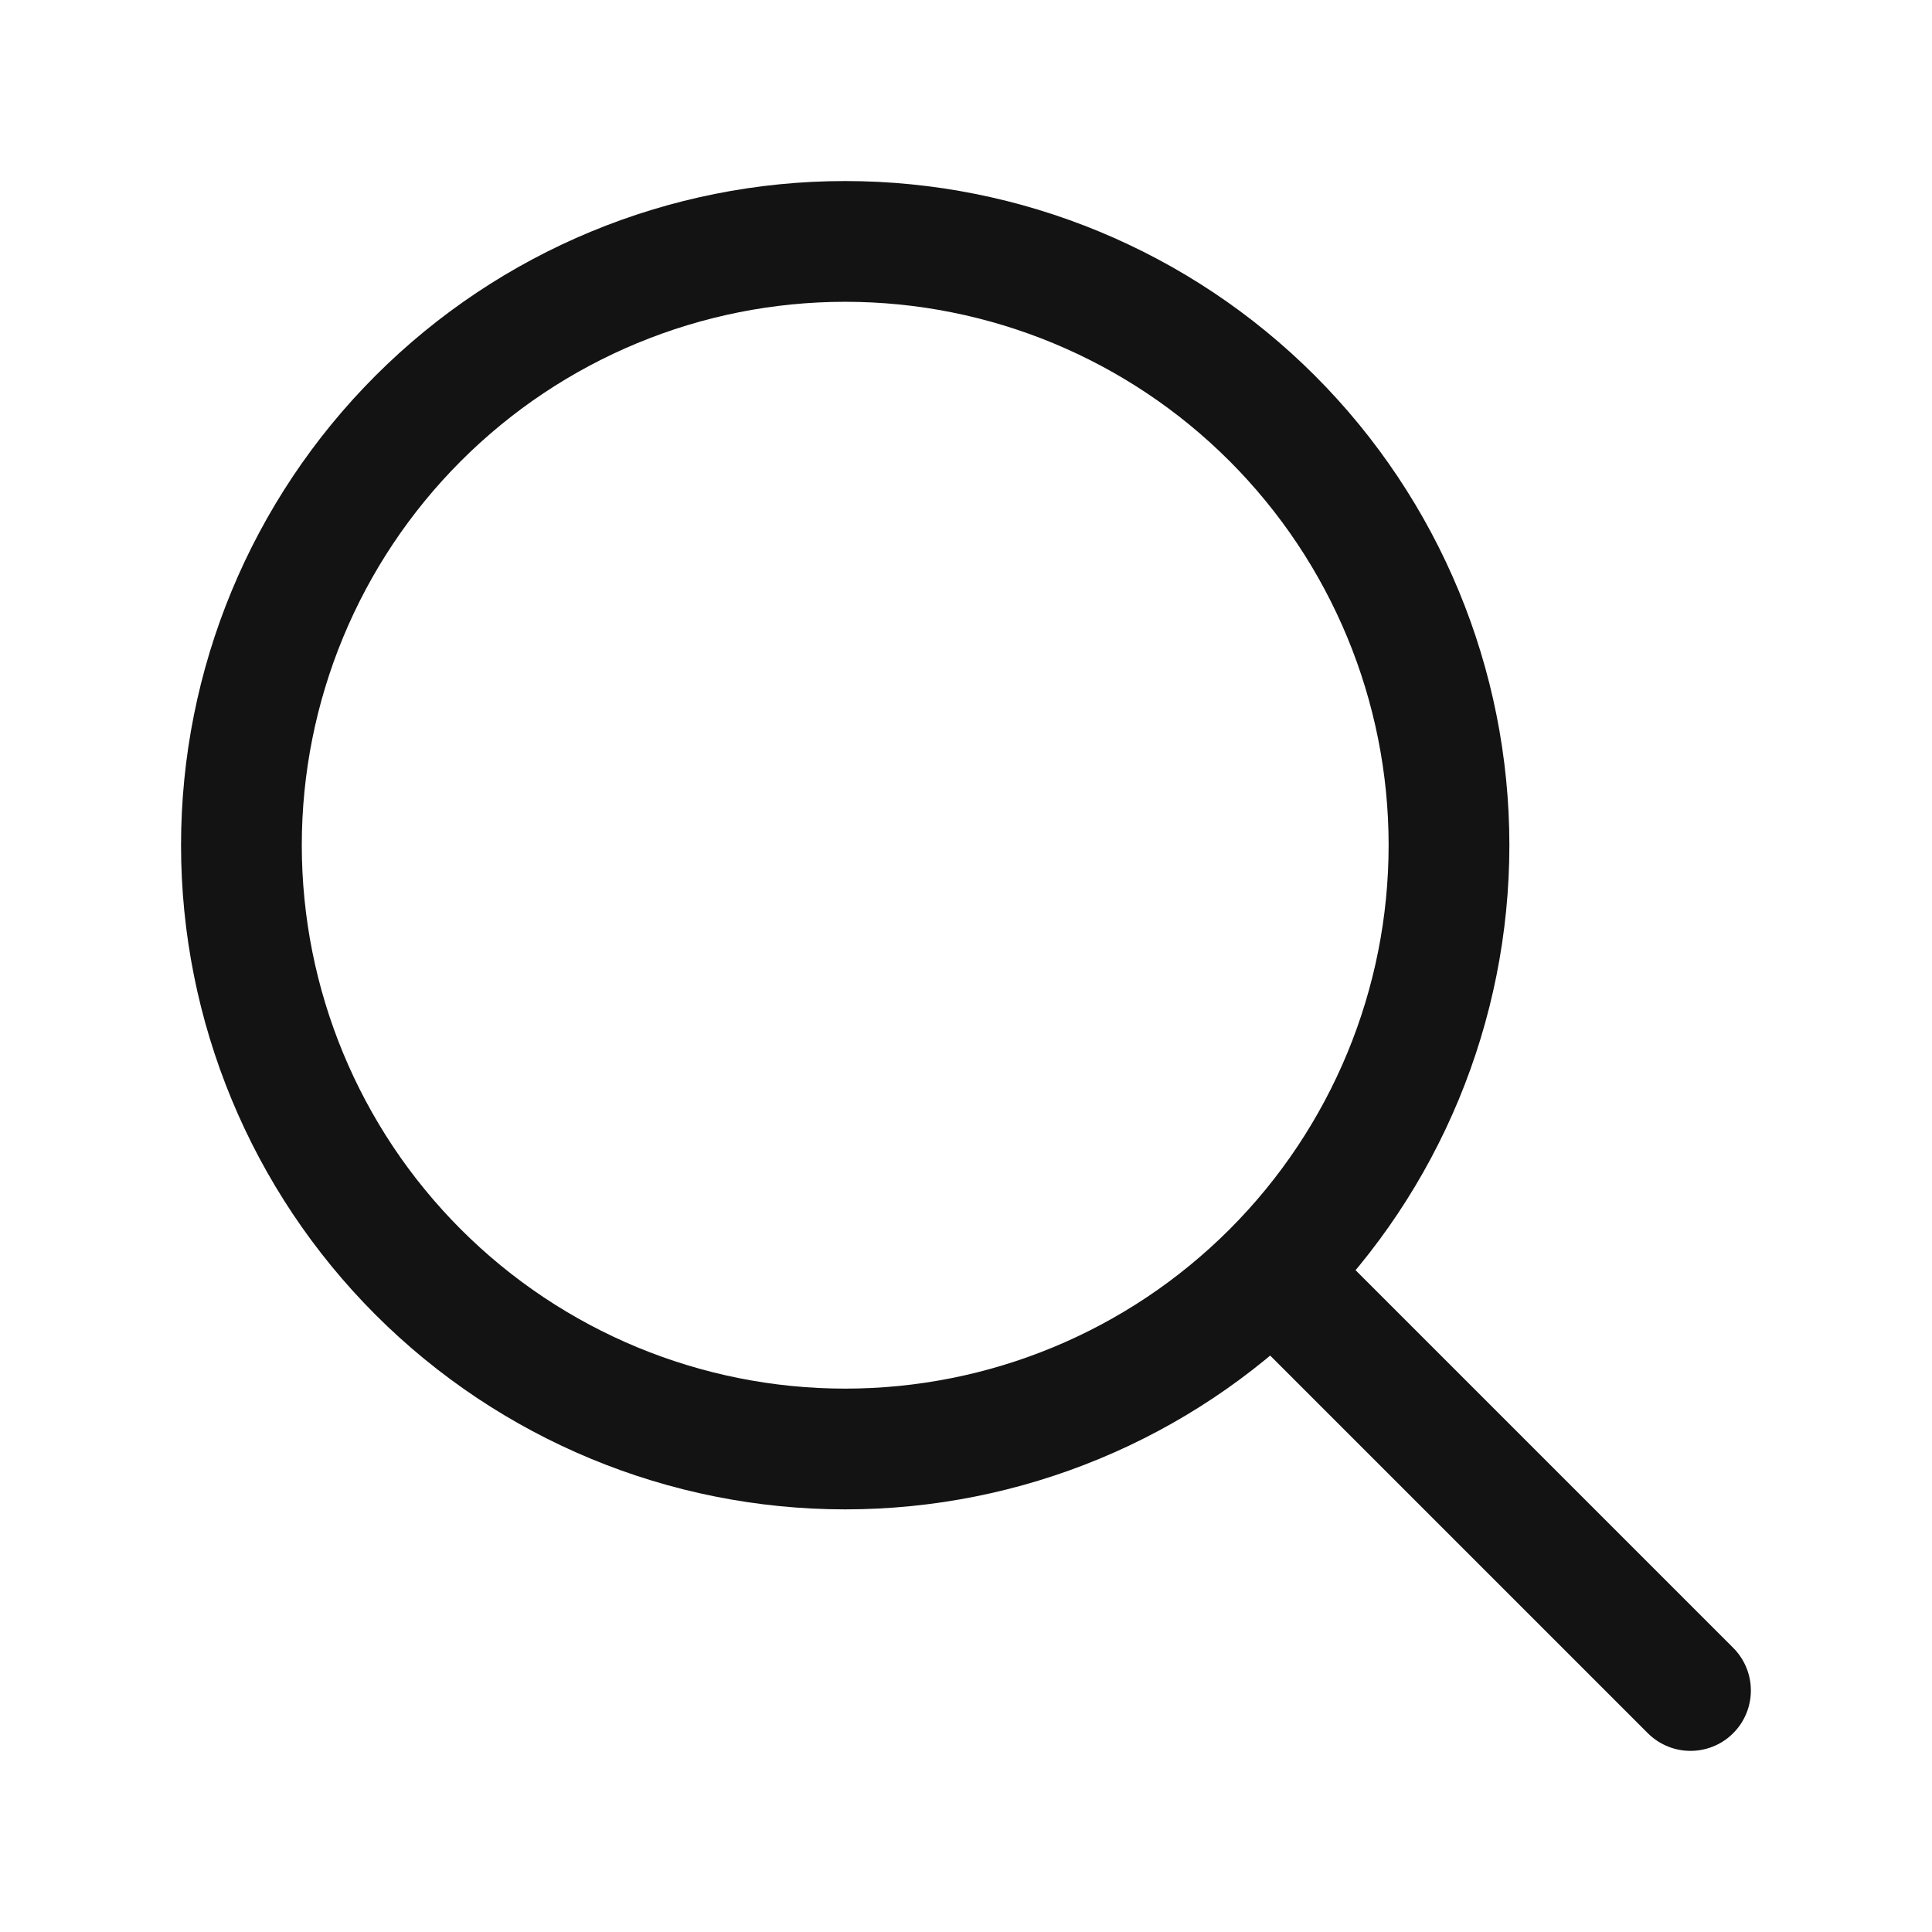
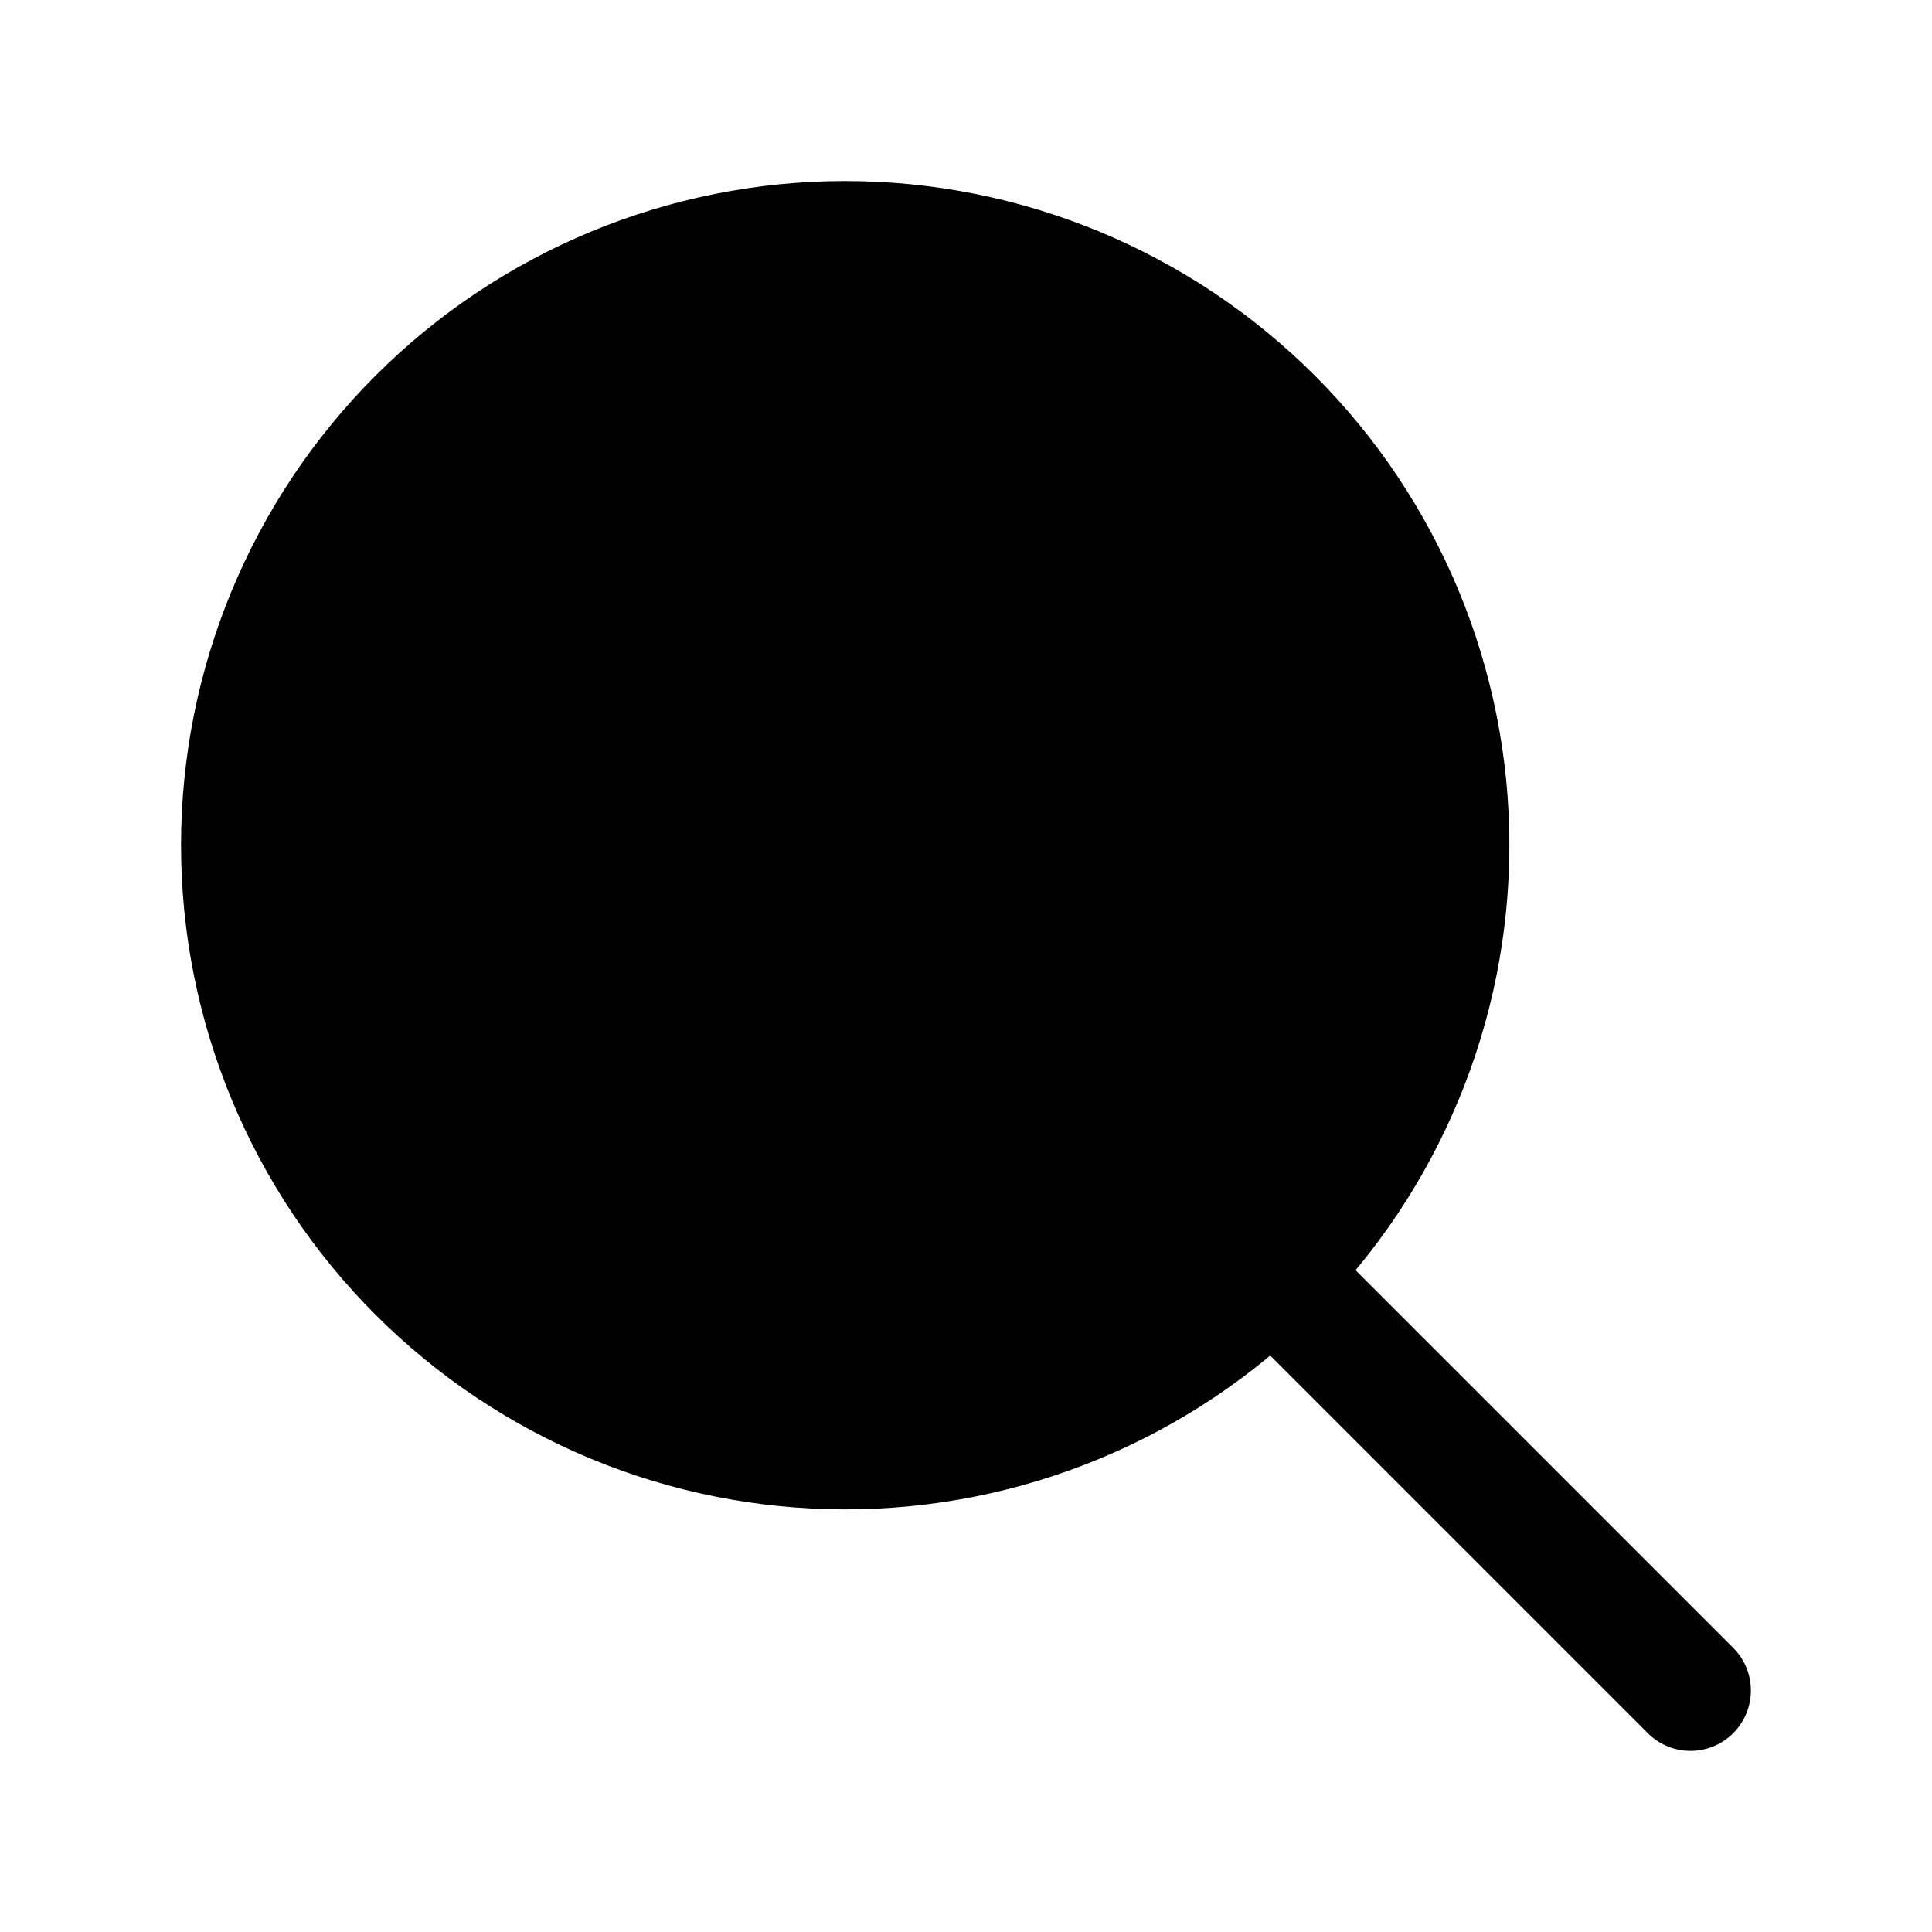
- <svg xmlns="http://www.w3.org/2000/svg" width="24" height="24" viewBox="0 0 24 24" fill="none">
-   <path d="M21 21L15.803 15.803M15.803 15.803C17.21 14.396 18 12.489 18 10.499C18 8.51 17.21 6.603 15.803 5.196C14.396 3.789 12.489 2.999 10.499 2.999C8.51 2.999 6.603 3.789 5.196 5.196C3.789 6.603 2.999 8.51 2.999 10.499C2.999 12.489 3.789 14.396 5.196 15.803C6.603 17.21 8.51 18 10.499 18C12.489 18 14.396 17.21 15.803 15.803Z" stroke="#131314" stroke-width="1.5" stroke-linecap="round" stroke-linejoin="round" />
+ <svg xmlns="http://www.w3.org/2000/svg" width="24" height="24" viewBox="0 0 24 24" fill="currentColor">
+   <path d="M21 21L15.803 15.803M15.803 15.803C17.21 14.396 18 12.489 18 10.499C18 8.51 17.21 6.603 15.803 5.196C14.396 3.789 12.489 2.999 10.499 2.999C8.51 2.999 6.603 3.789 5.196 5.196C3.789 6.603 2.999 8.51 2.999 10.499C2.999 12.489 3.789 14.396 5.196 15.803C6.603 17.21 8.51 18 10.499 18C12.489 18 14.396 17.21 15.803 15.803Z" stroke="currentColor" stroke-width="1.5" stroke-linecap="round" stroke-linejoin="round" />
</svg>
